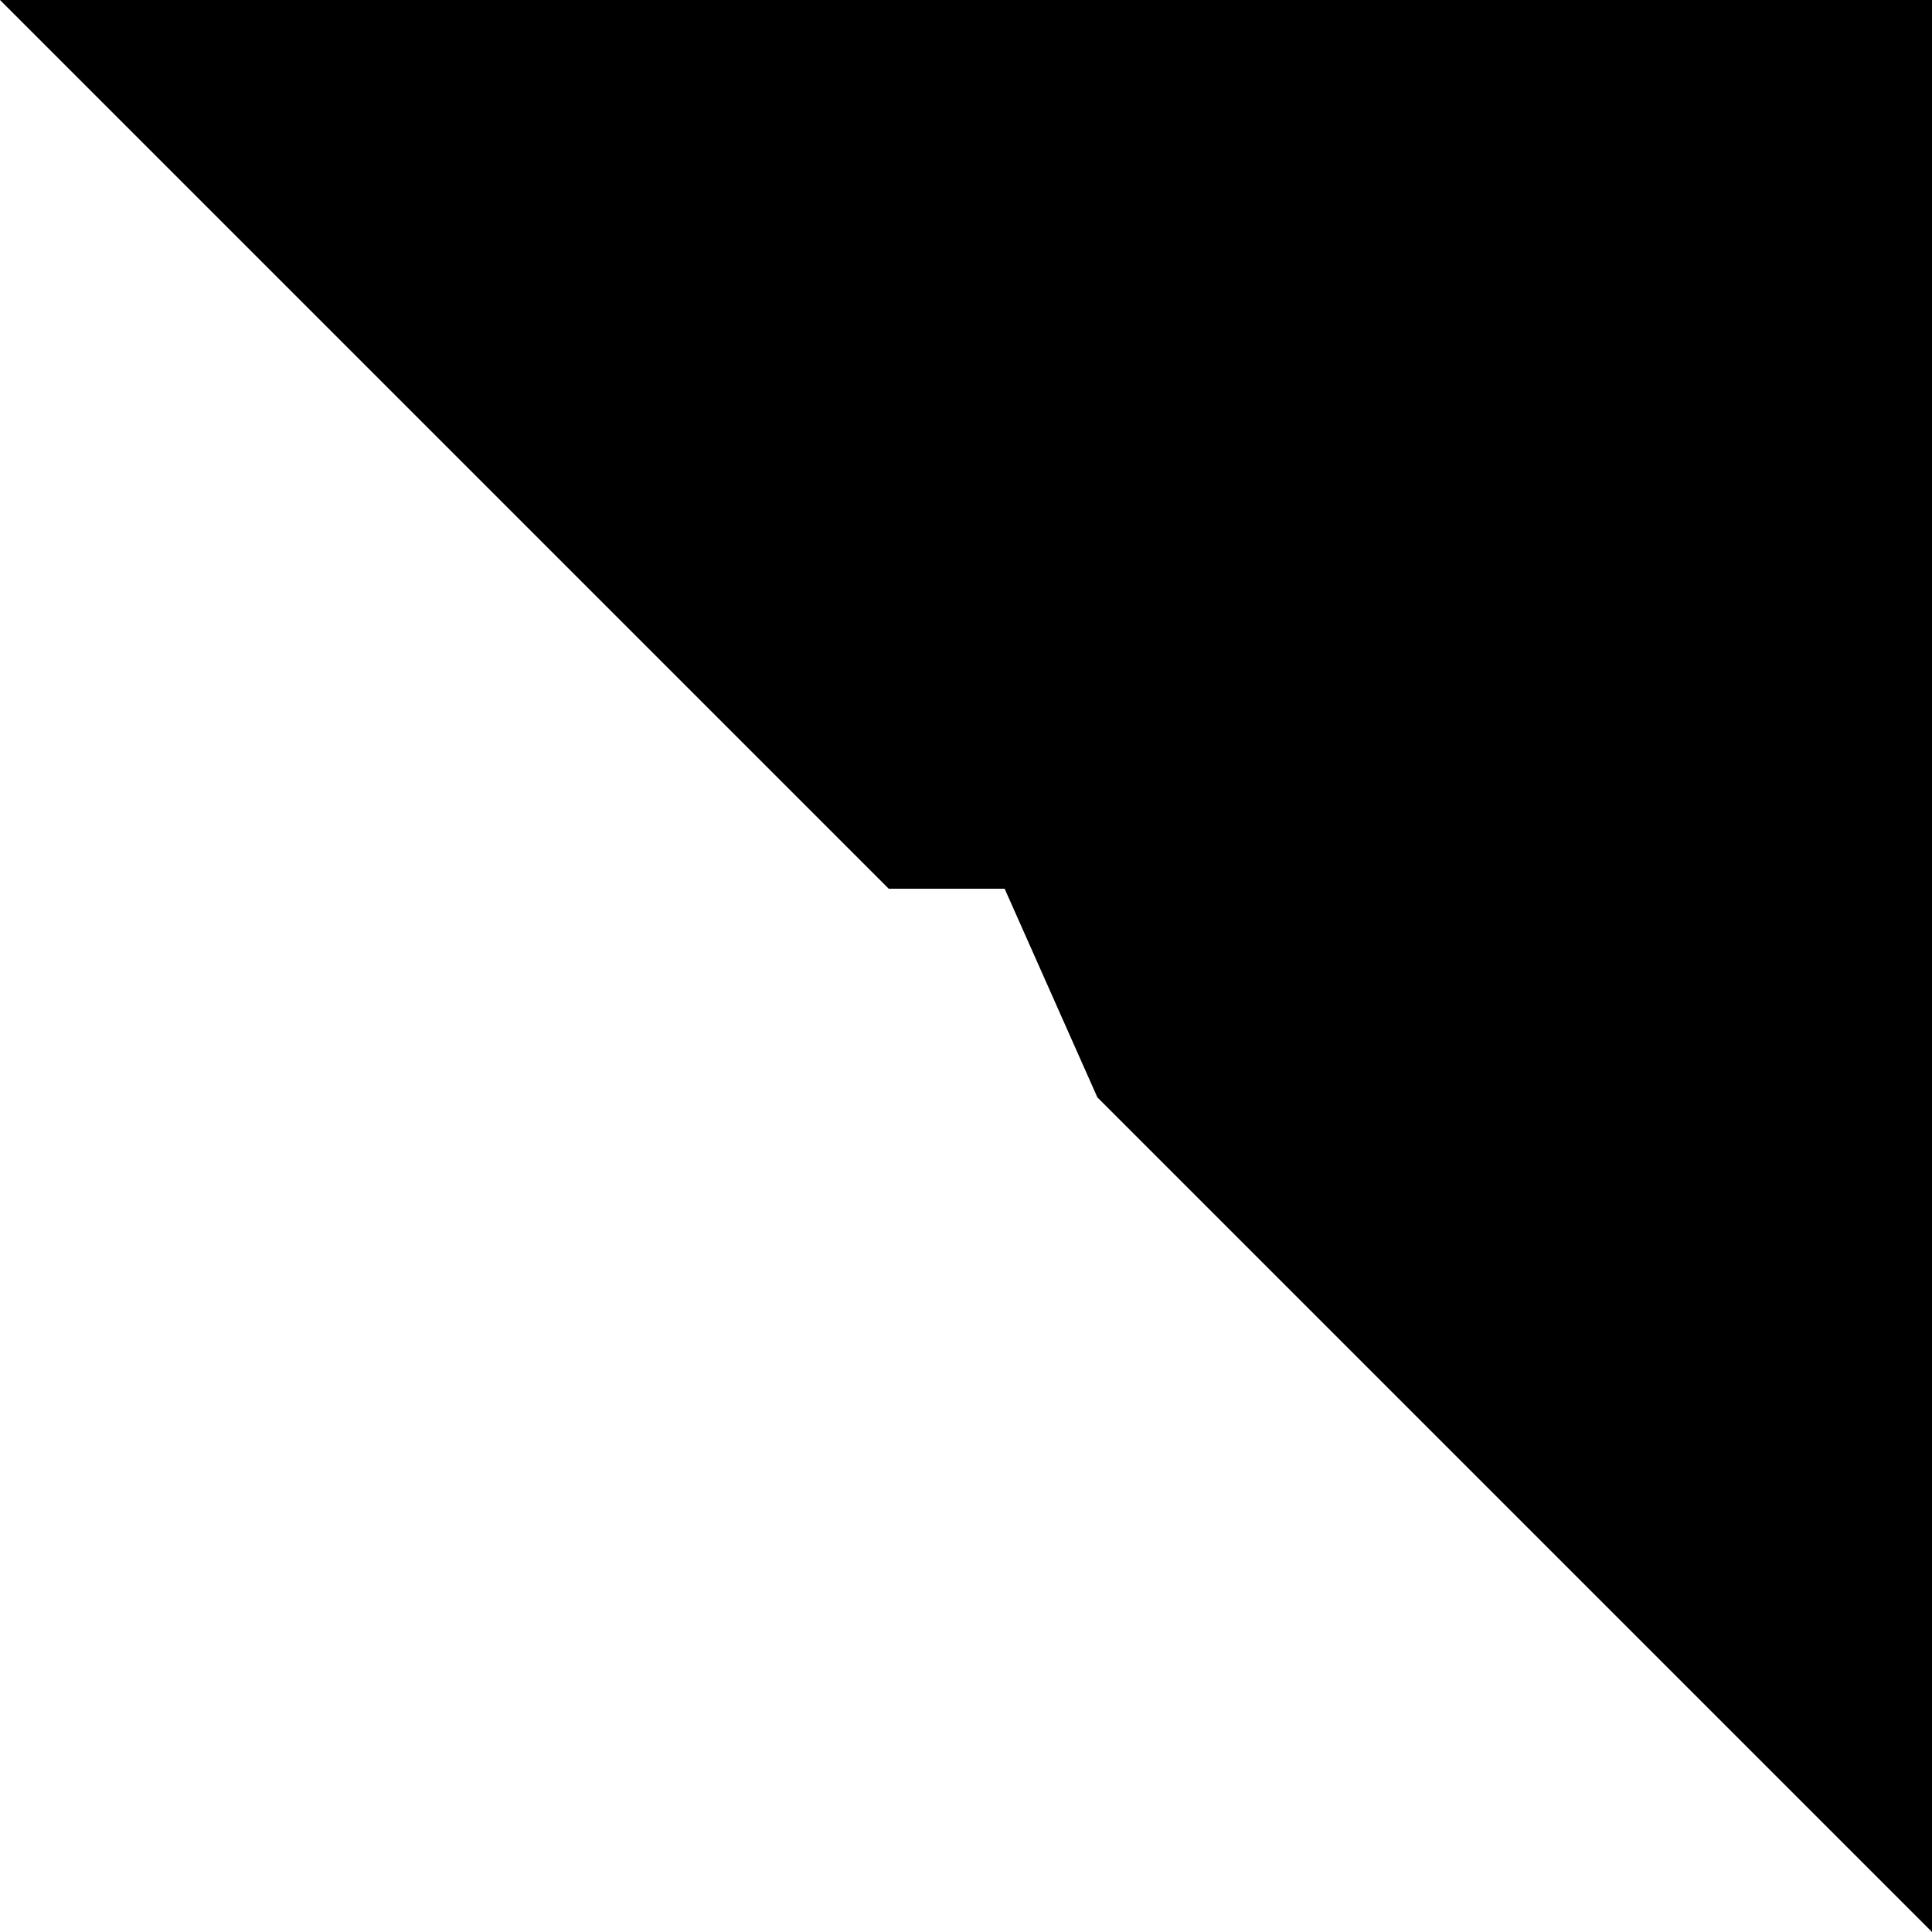
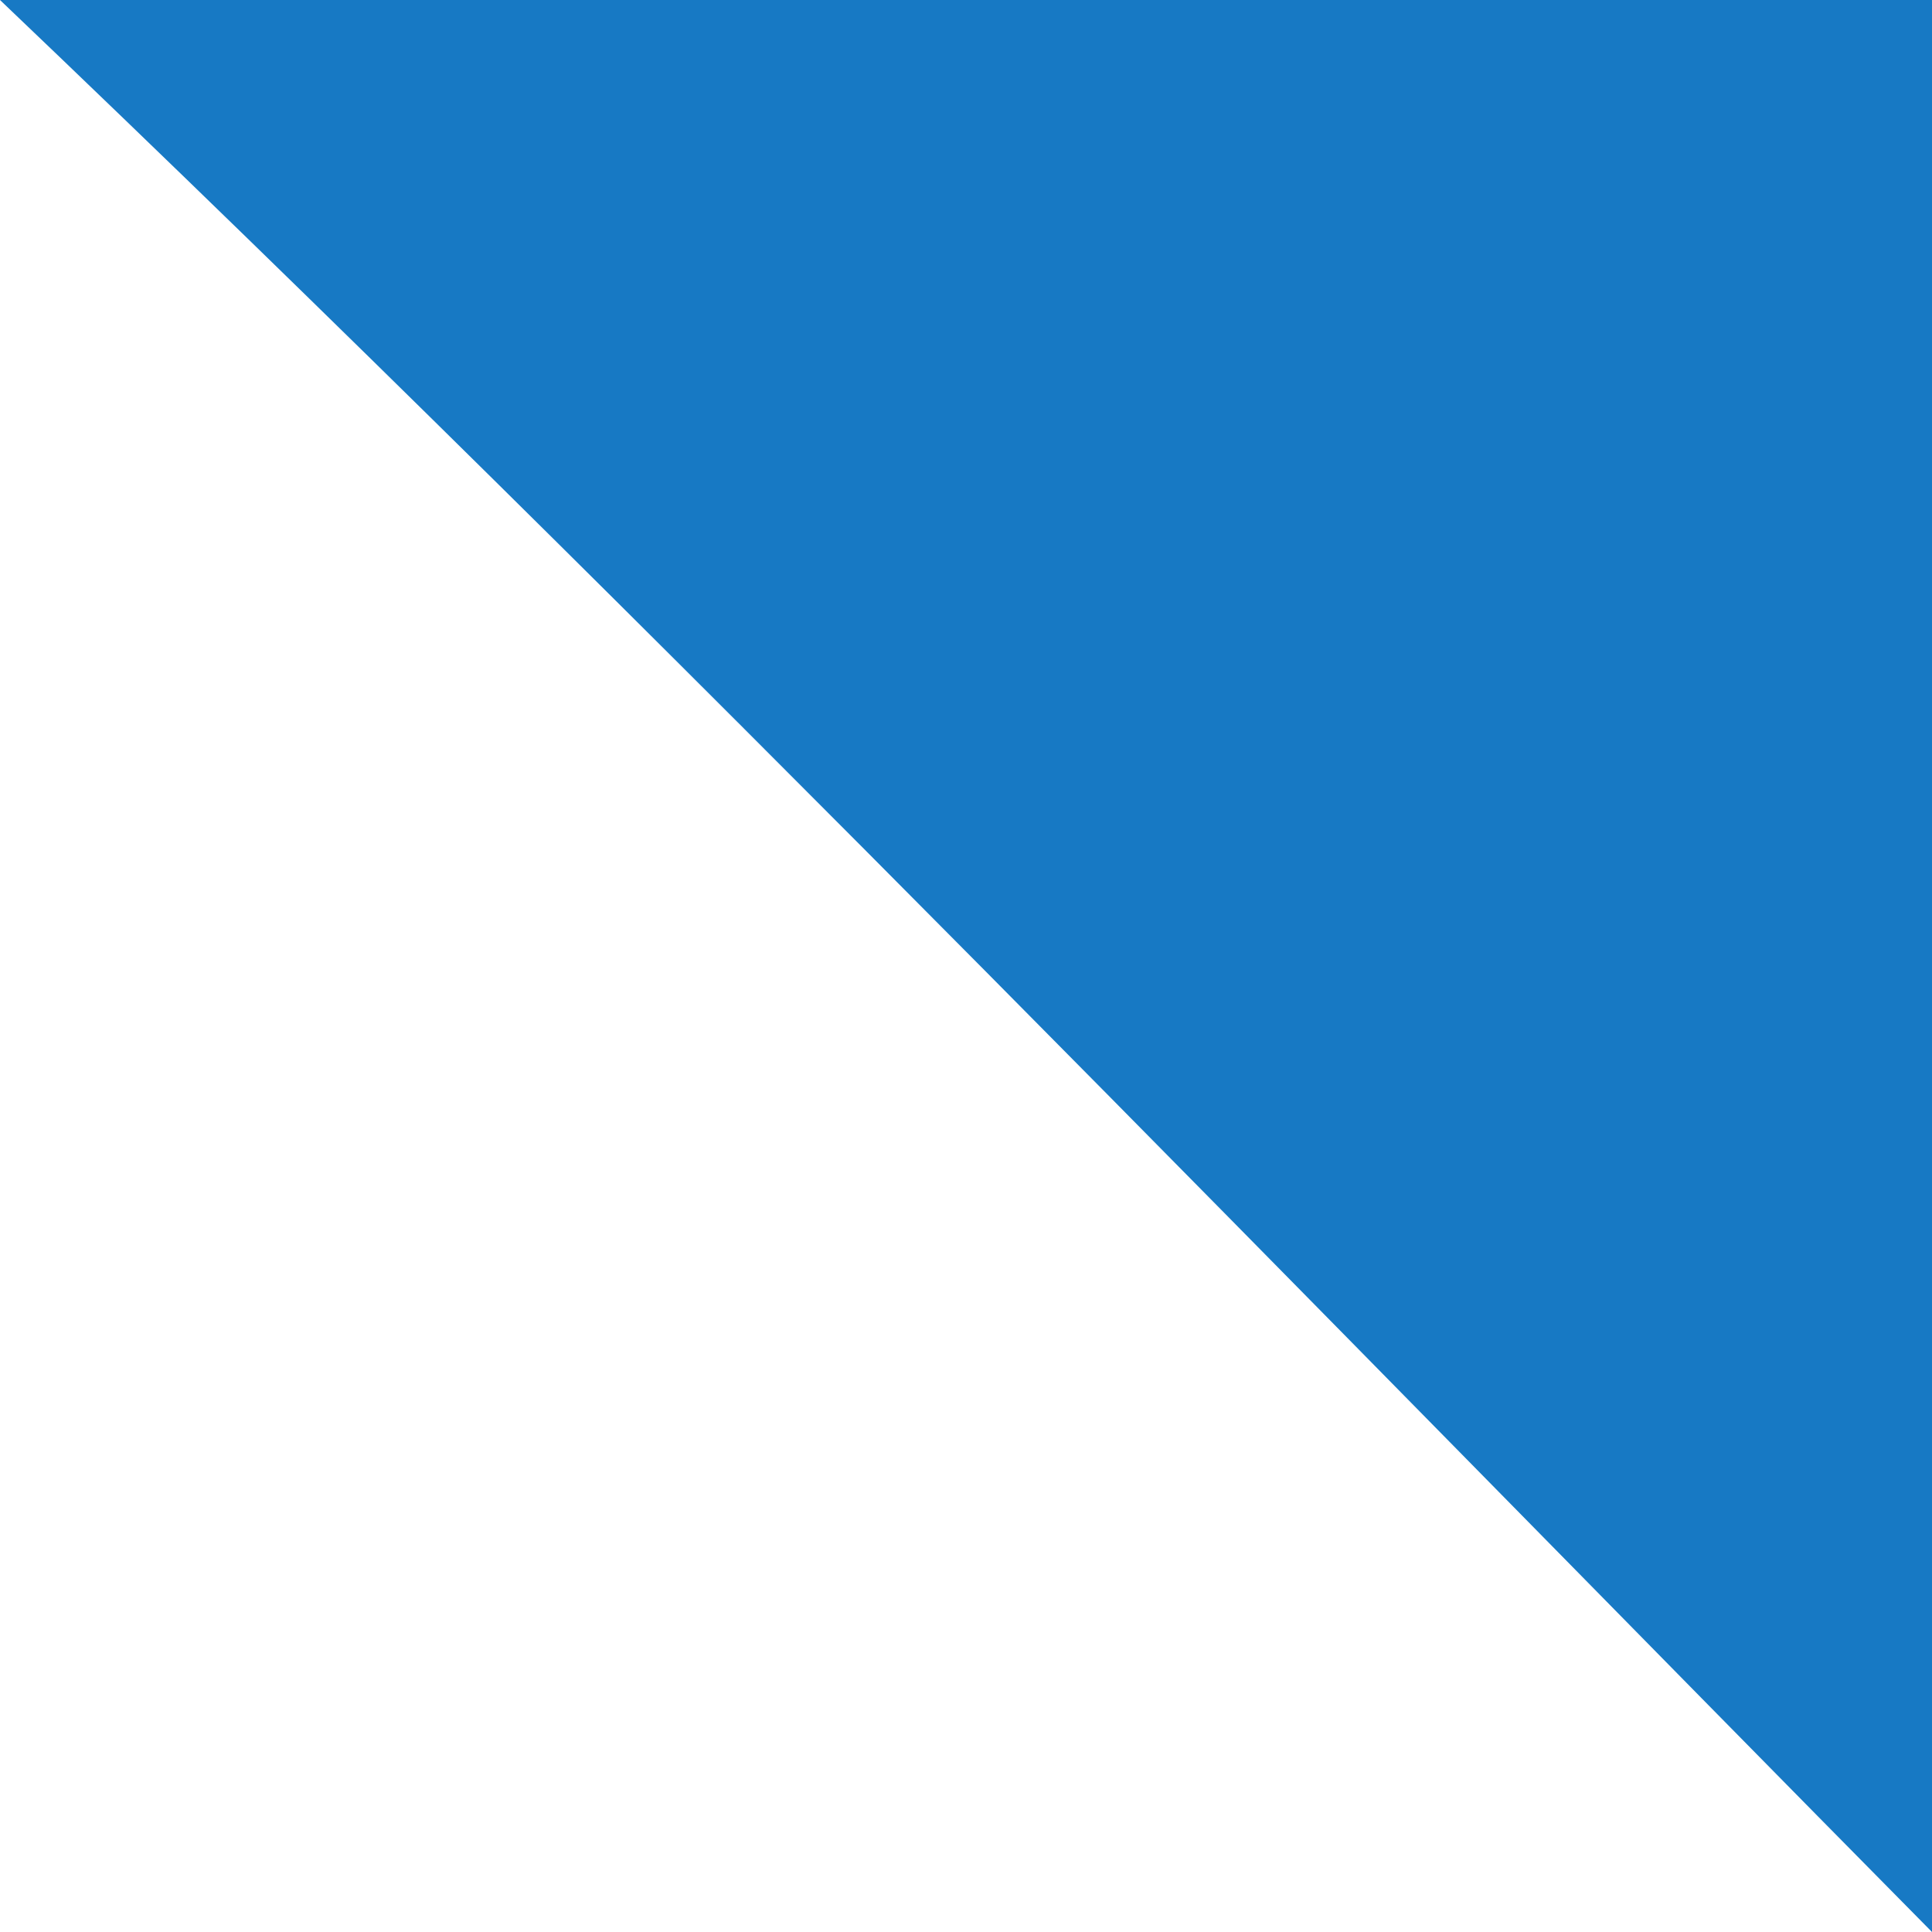
- <svg viewBox="0 0 250 250" width="40" height="40" style="position: absolute; top: 0; border: 0; right: 0; z-index: 99;" aria-hidden="true">
-   <path d="M0,0 L115,115 L130,115 L142,142 L250,250 L250,0 Z" />
+ <svg xmlns="http://www.w3.org/2000/svg" fill="#1779c4" viewBox="0 0 250 250" width="75" height="75" aria-hidden="true" version="1.1" id="svg16">
+   <defs id="defs20" />
+   <path d="M 0,0 C 85.375,81.415 171.402,170.441 250,250 V 0 Z" id="path14" />
</svg>
